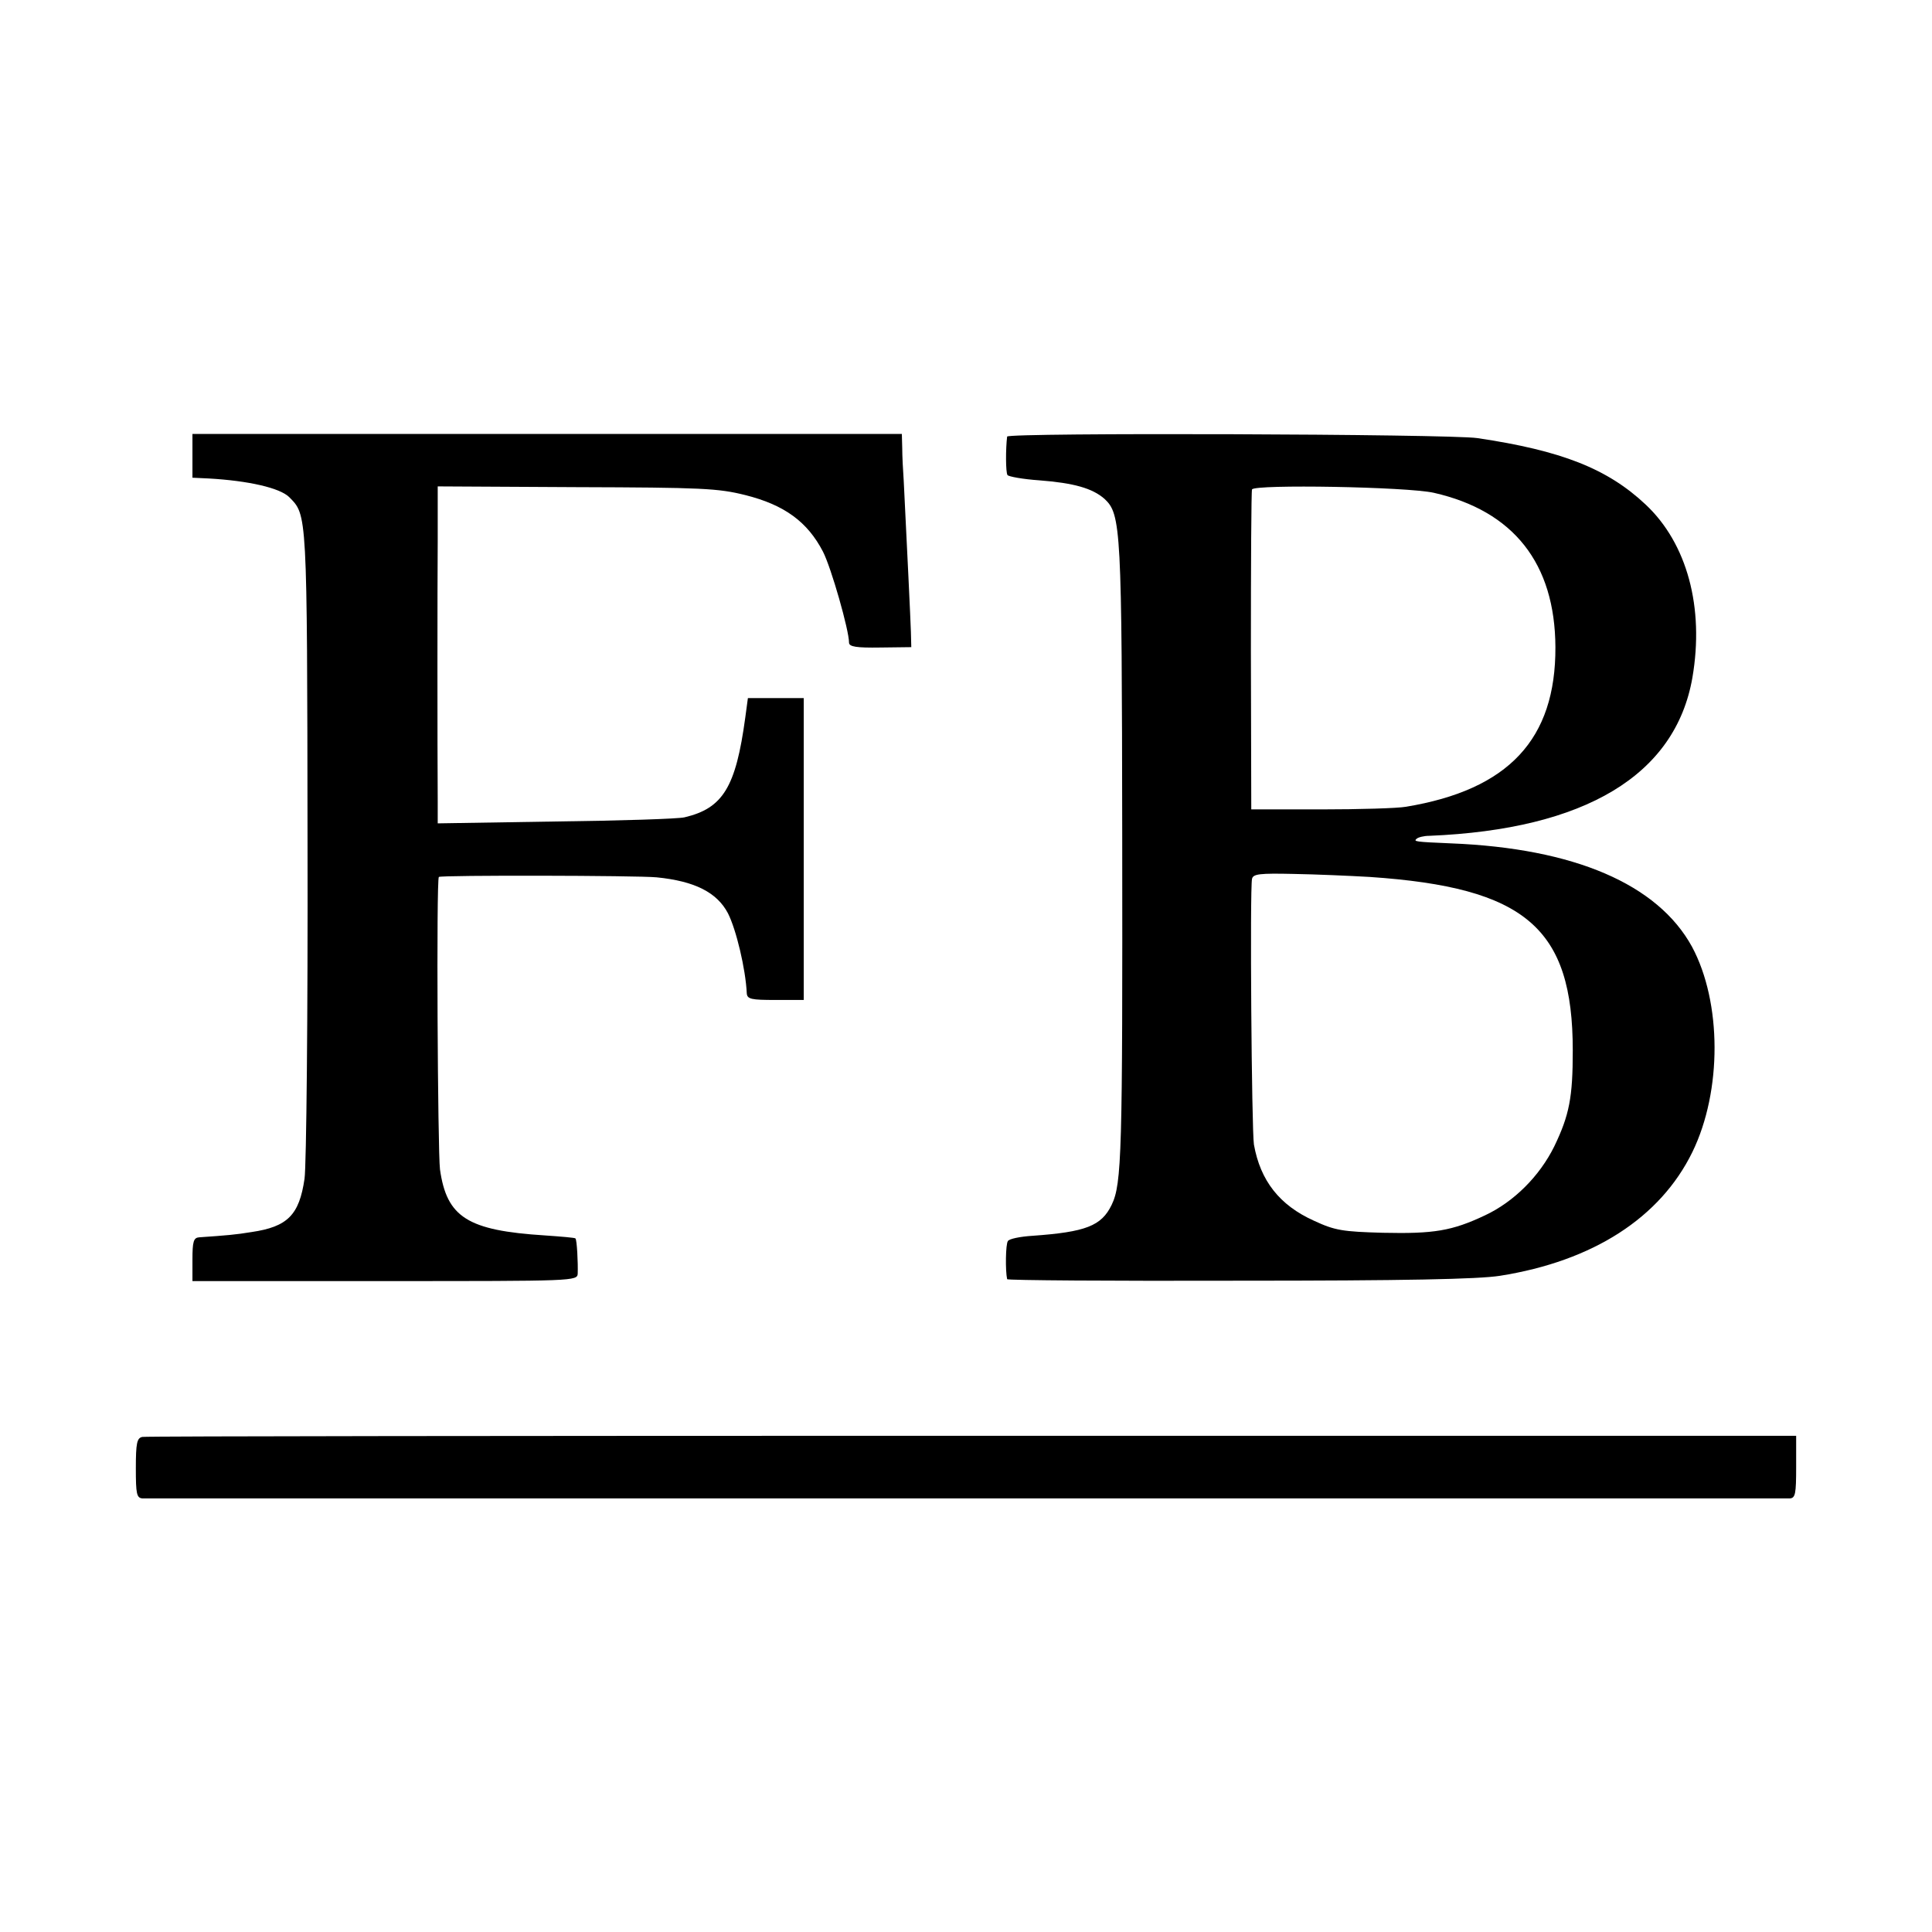
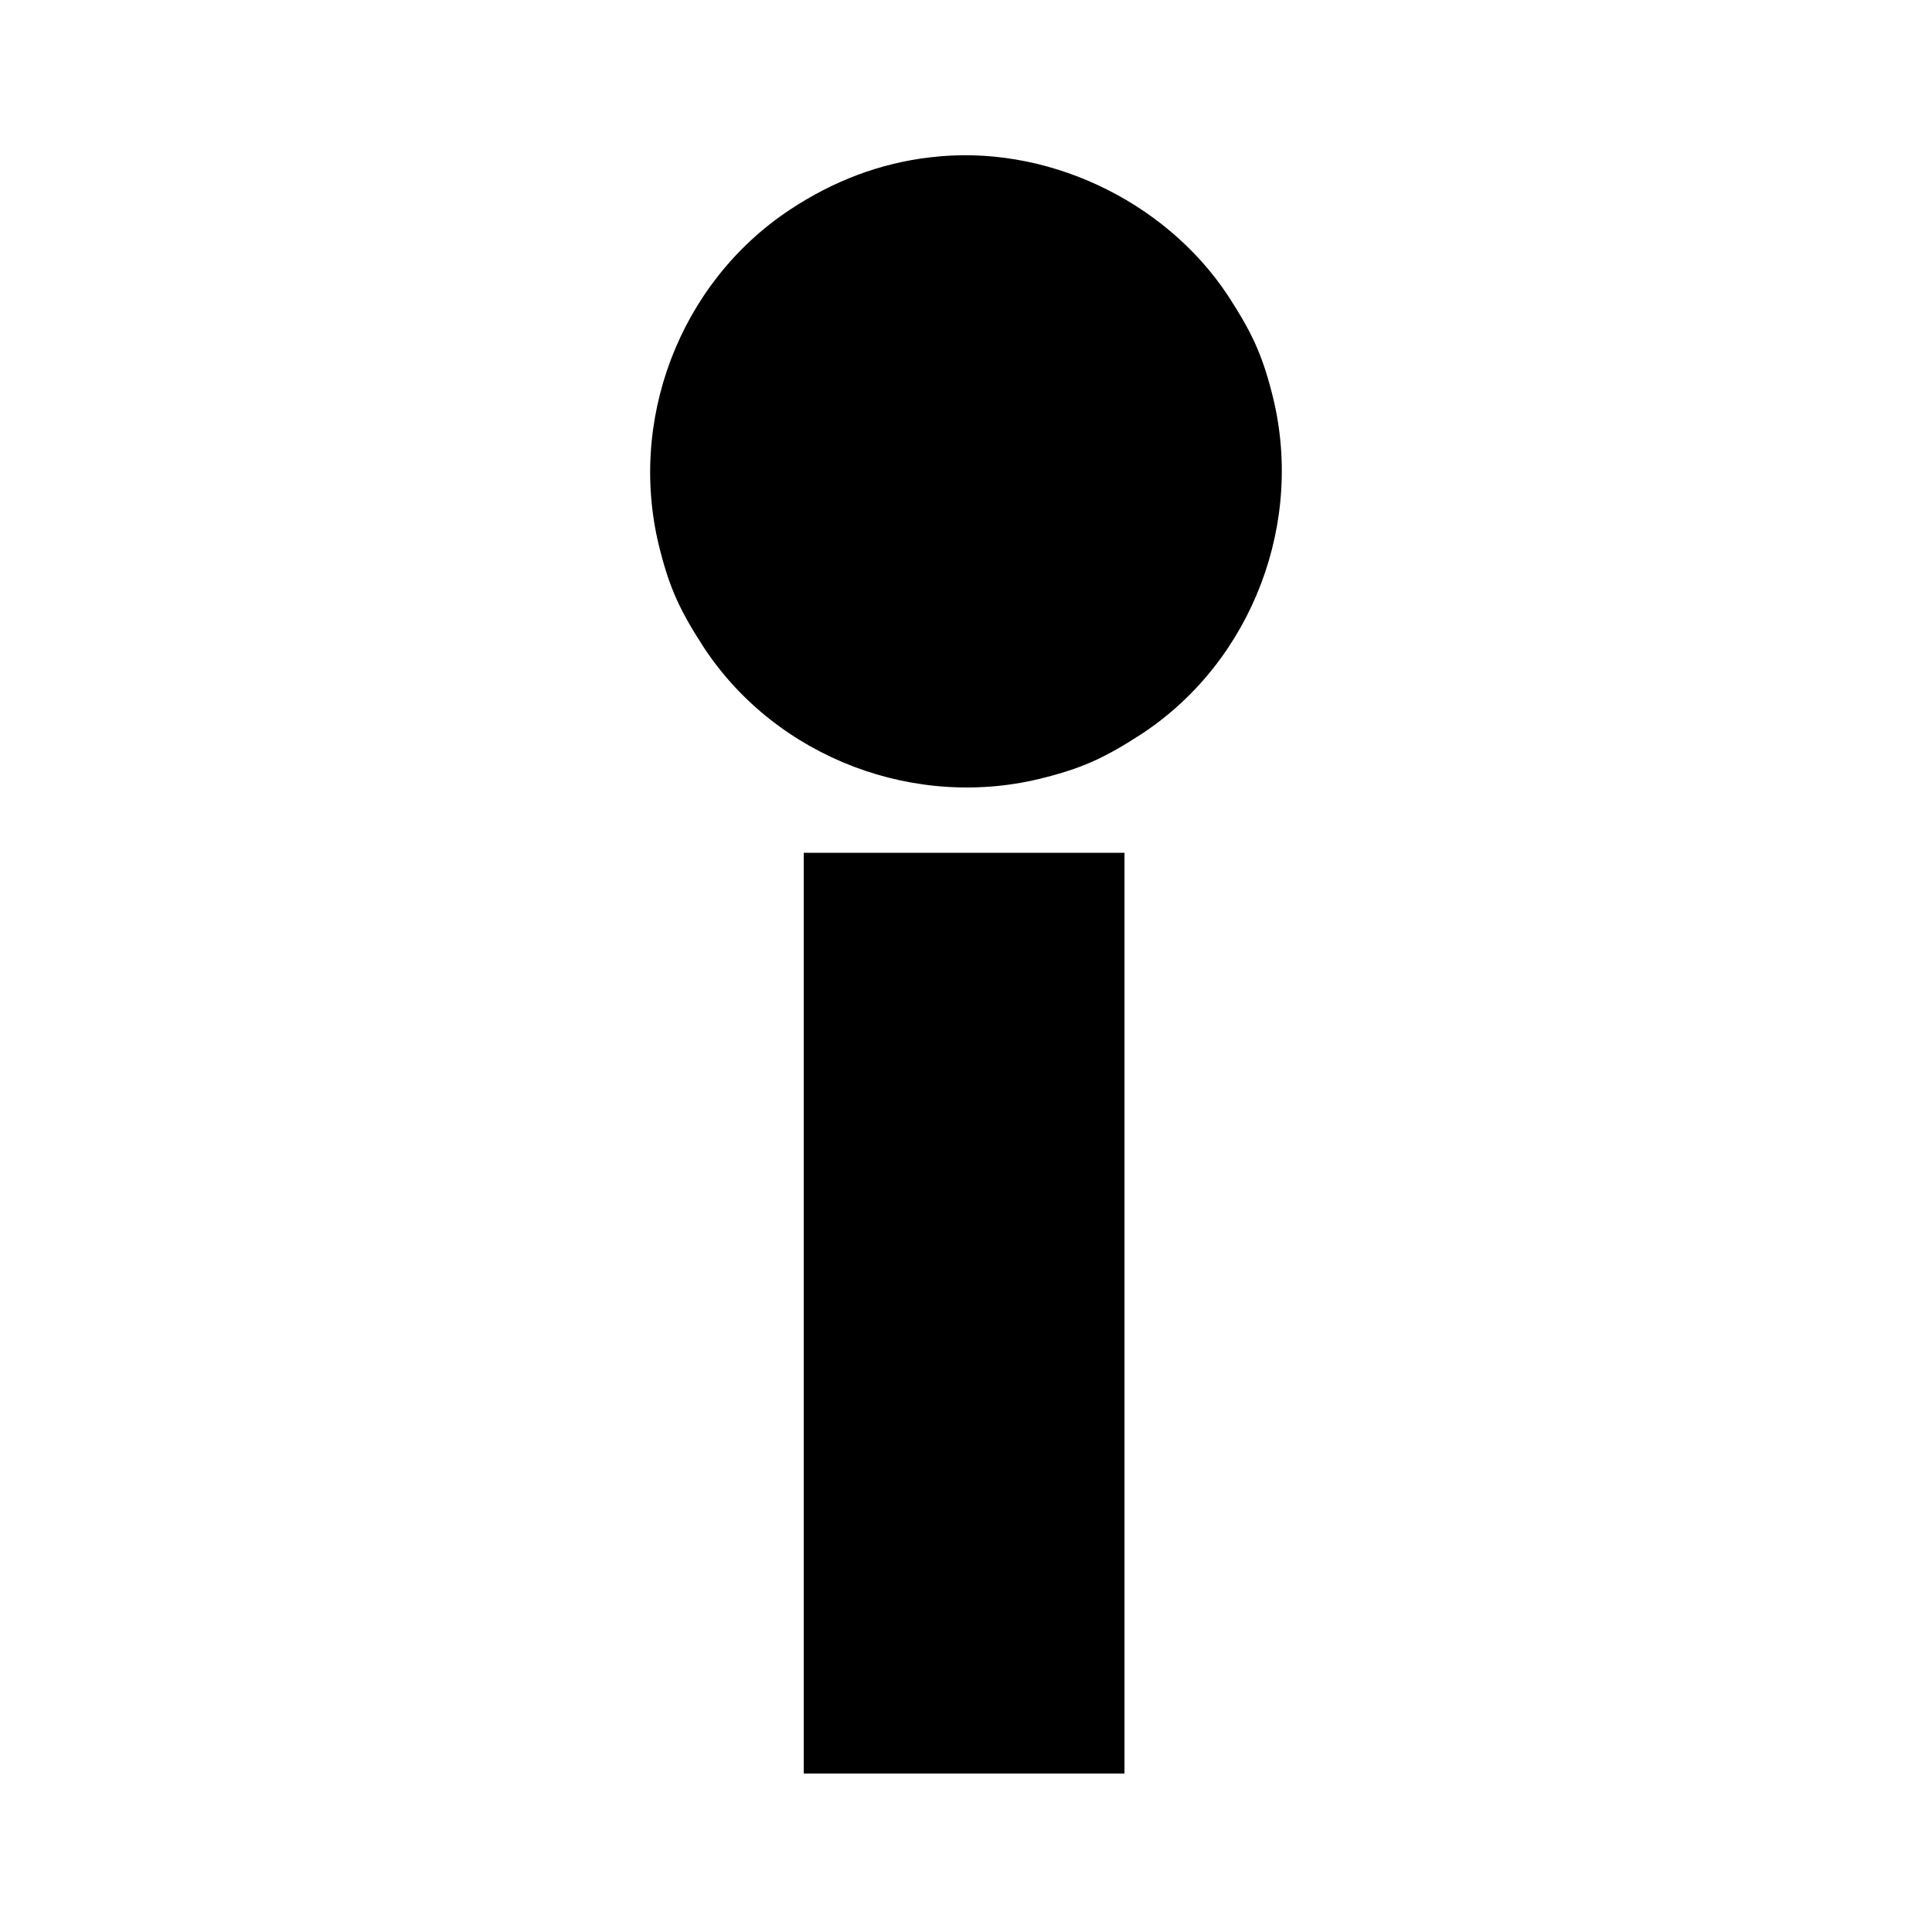
<svg xmlns="http://www.w3.org/2000/svg" version="1.0" width="512pt" height="512pt" viewBox="0 0 512 512" preserveAspectRatio="xMidYMid meet">
  <g transform="translate(0,512) scale(0.1,-0.1)" fill="#000000" stroke="none">
-     <path d="M510 3912 l0 -58 43 -2 c106 -6 188 -25 213 -49 48 -49 48 -32 49 -917 1 -456 -3 -857 -8 -890 -14 -96 -45 -127 -140 -141 -42 -7 -67 -9 -139 -14 -15 -1 -18 -11 -18 -59 l0 -57 510 0 c503 0 510 0 511 20 1 28 -2 89 -6 93 -1 2 -38 5 -81 8 -205 13 -260 48 -278 175 -6 46 -10 769 -3 775 5 5 524 4 577 -1 101 -10 160 -40 189 -95 22 -43 47 -148 50 -212 1 -16 12 -18 76 -18 l75 0 0 400 0 400 -74 0 -74 0 -7 -52 c-25 -184 -59 -240 -161 -264 -16 -4 -170 -9 -341 -11 l-313 -5 0 59 c-1 147 -1 562 0 691 l0 143 368 -2 c332 -1 375 -3 447 -21 104 -26 165 -71 206 -150 22 -43 69 -208 69 -241 0 -11 20 -14 83 -13 l82 1 -1 40 c-1 34 -10 219 -19 400 -2 28 -4 67 -4 88 l-1 37 -940 0 -940 0 0 -58z" />
-     <path d="M2669 3963 c-4 -32 -4 -95 1 -102 3 -4 41 -11 85 -14 91 -7 140 -21 172 -49 44 -41 46 -77 47 -890 1 -845 -1 -925 -28 -981 -27 -56 -69 -72 -210 -82 -32 -2 -62 -8 -65 -14 -6 -8 -7 -78 -2 -101 1 -3 277 -5 614 -4 439 0 635 4 692 13 247 39 425 154 510 328 79 162 78 397 -1 544 -91 166 -312 261 -639 274 -96 4 -99 5 -91 12 4 4 19 8 34 8 413 17 652 161 697 419 32 186 -14 356 -124 459 -101 95 -223 143 -446 176 -74 11 -1245 15 -1246 4z m1131 -149 c211 -48 321 -187 322 -409 1 -244 -124 -378 -396 -423 -22 -4 -124 -7 -226 -7 l-184 0 -1 420 c0 231 1 424 3 428 7 14 412 7 482 -9z m-170 -1018 c413 -28 538 -135 538 -460 0 -124 -9 -171 -49 -254 -39 -79 -107 -147 -184 -183 -87 -41 -135 -49 -270 -46 -107 3 -127 6 -183 32 -91 41 -142 106 -159 202 -6 39 -11 676 -5 704 3 13 20 15 110 13 59 -1 150 -5 202 -8z" />
-     <path d="M377 1312 c-14 -3 -17 -16 -17 -83 0 -68 2 -79 18 -80 22 0 4341 0 4365 0 15 1 17 12 17 84 l0 82 -2183 0 c-1201 0 -2191 -1 -2200 -3z" />
+     <path d="M2465 4703 c-131 -15 -256 -62 -372 -139 -293 -194 -433 -563 -343 -905 26 -101 53 -159 116 -256 193 -292 563 -433 905 -343 101 26 159 53 256 116 292 193 433 563 343 905 -26 101 -53 159 -116 256 -169 255 -487 403 -789 366z" />
+     <path d="M2130 1640 l0 -1220 425 0 425 0 0 1220 0 1220 -425 0 -425 0 0 -1220z" />
  </g>
</svg>
